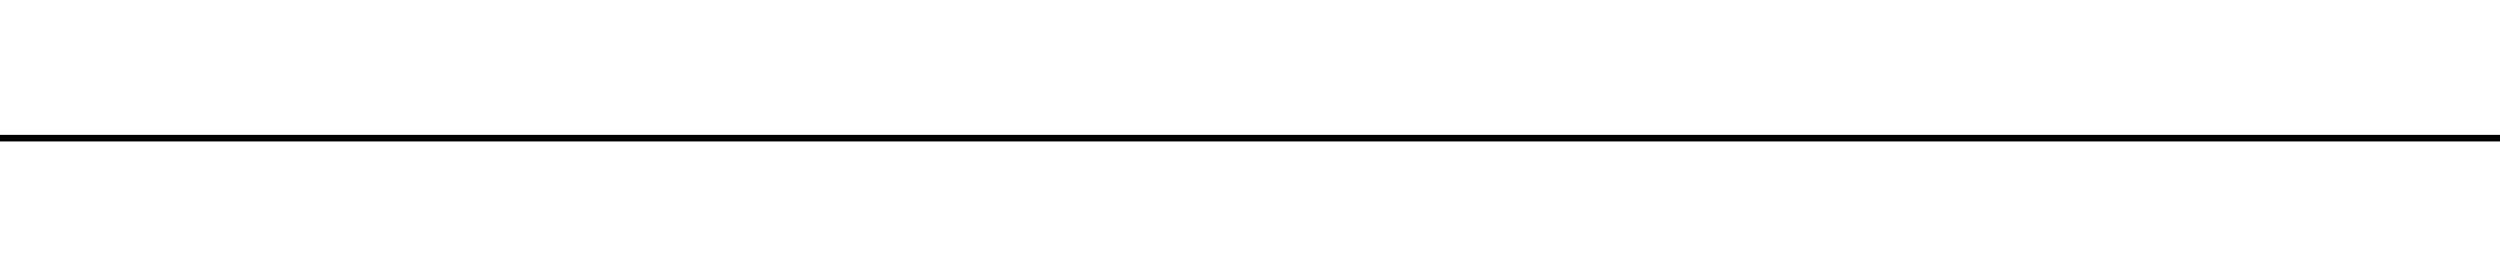
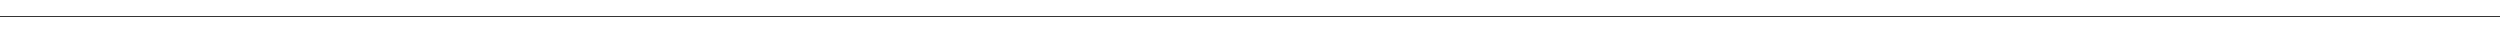
- <svg xmlns="http://www.w3.org/2000/svg" version="1.1" id="Layer_1" x="0px" y="0px" viewBox="0 0 190 21" style="enable-background:new 0 0 190 21;" xml:space="preserve">
+ <svg xmlns="http://www.w3.org/2000/svg" version="1.1" id="Layer_1" x="0px" y="0px" viewBox="0 0 1589.5 21" style="enable-background:new 0 0 1589.5 21;" xml:space="preserve">
  <style type="text/css">
- 	.st0{fill:none;stroke:#000000;stroke-miterlimit:10;}
+ 	.st0{fill:none;stroke:#000000;stroke-width:0.5;stroke-miterlimit:10;}
</style>
-   <line class="st0" x1="-0.5" y1="10.5" x2="190.5" y2="10.5" stroke-width="0.5" />
+   <line class="st0" x1="-0.5" y1="10.5" x2="1591.5" y2="10.5" />
</svg>
